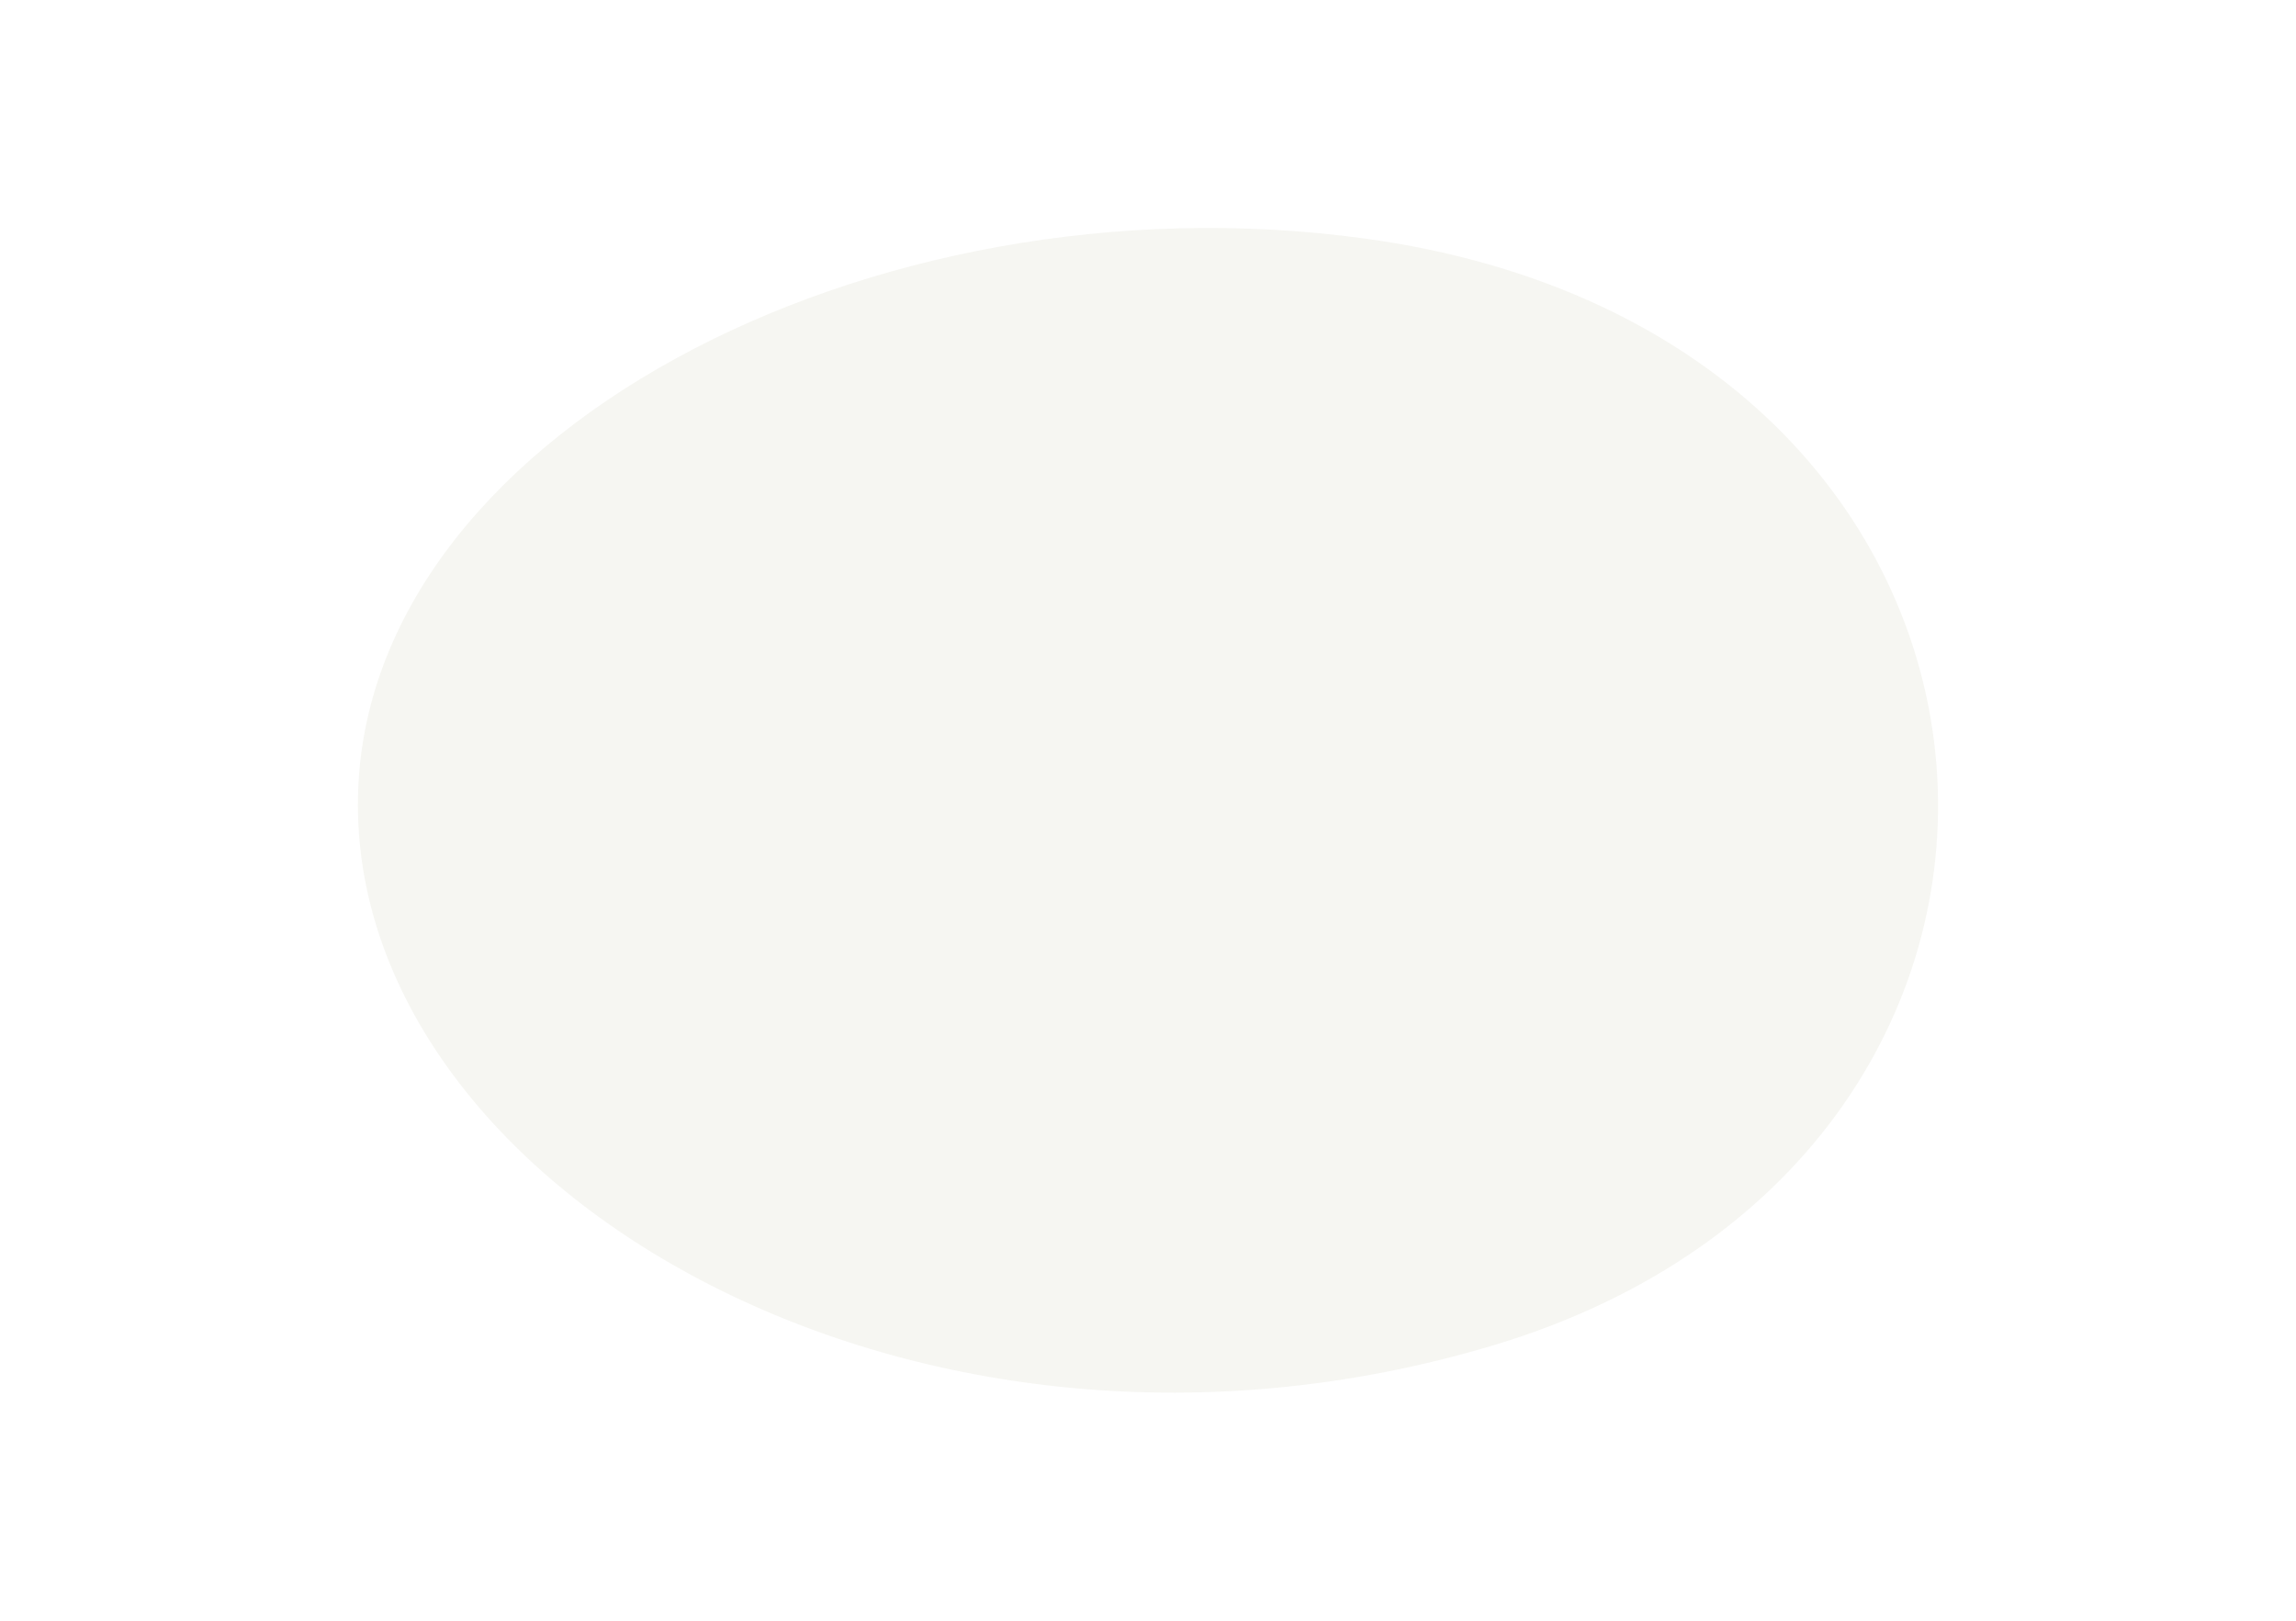
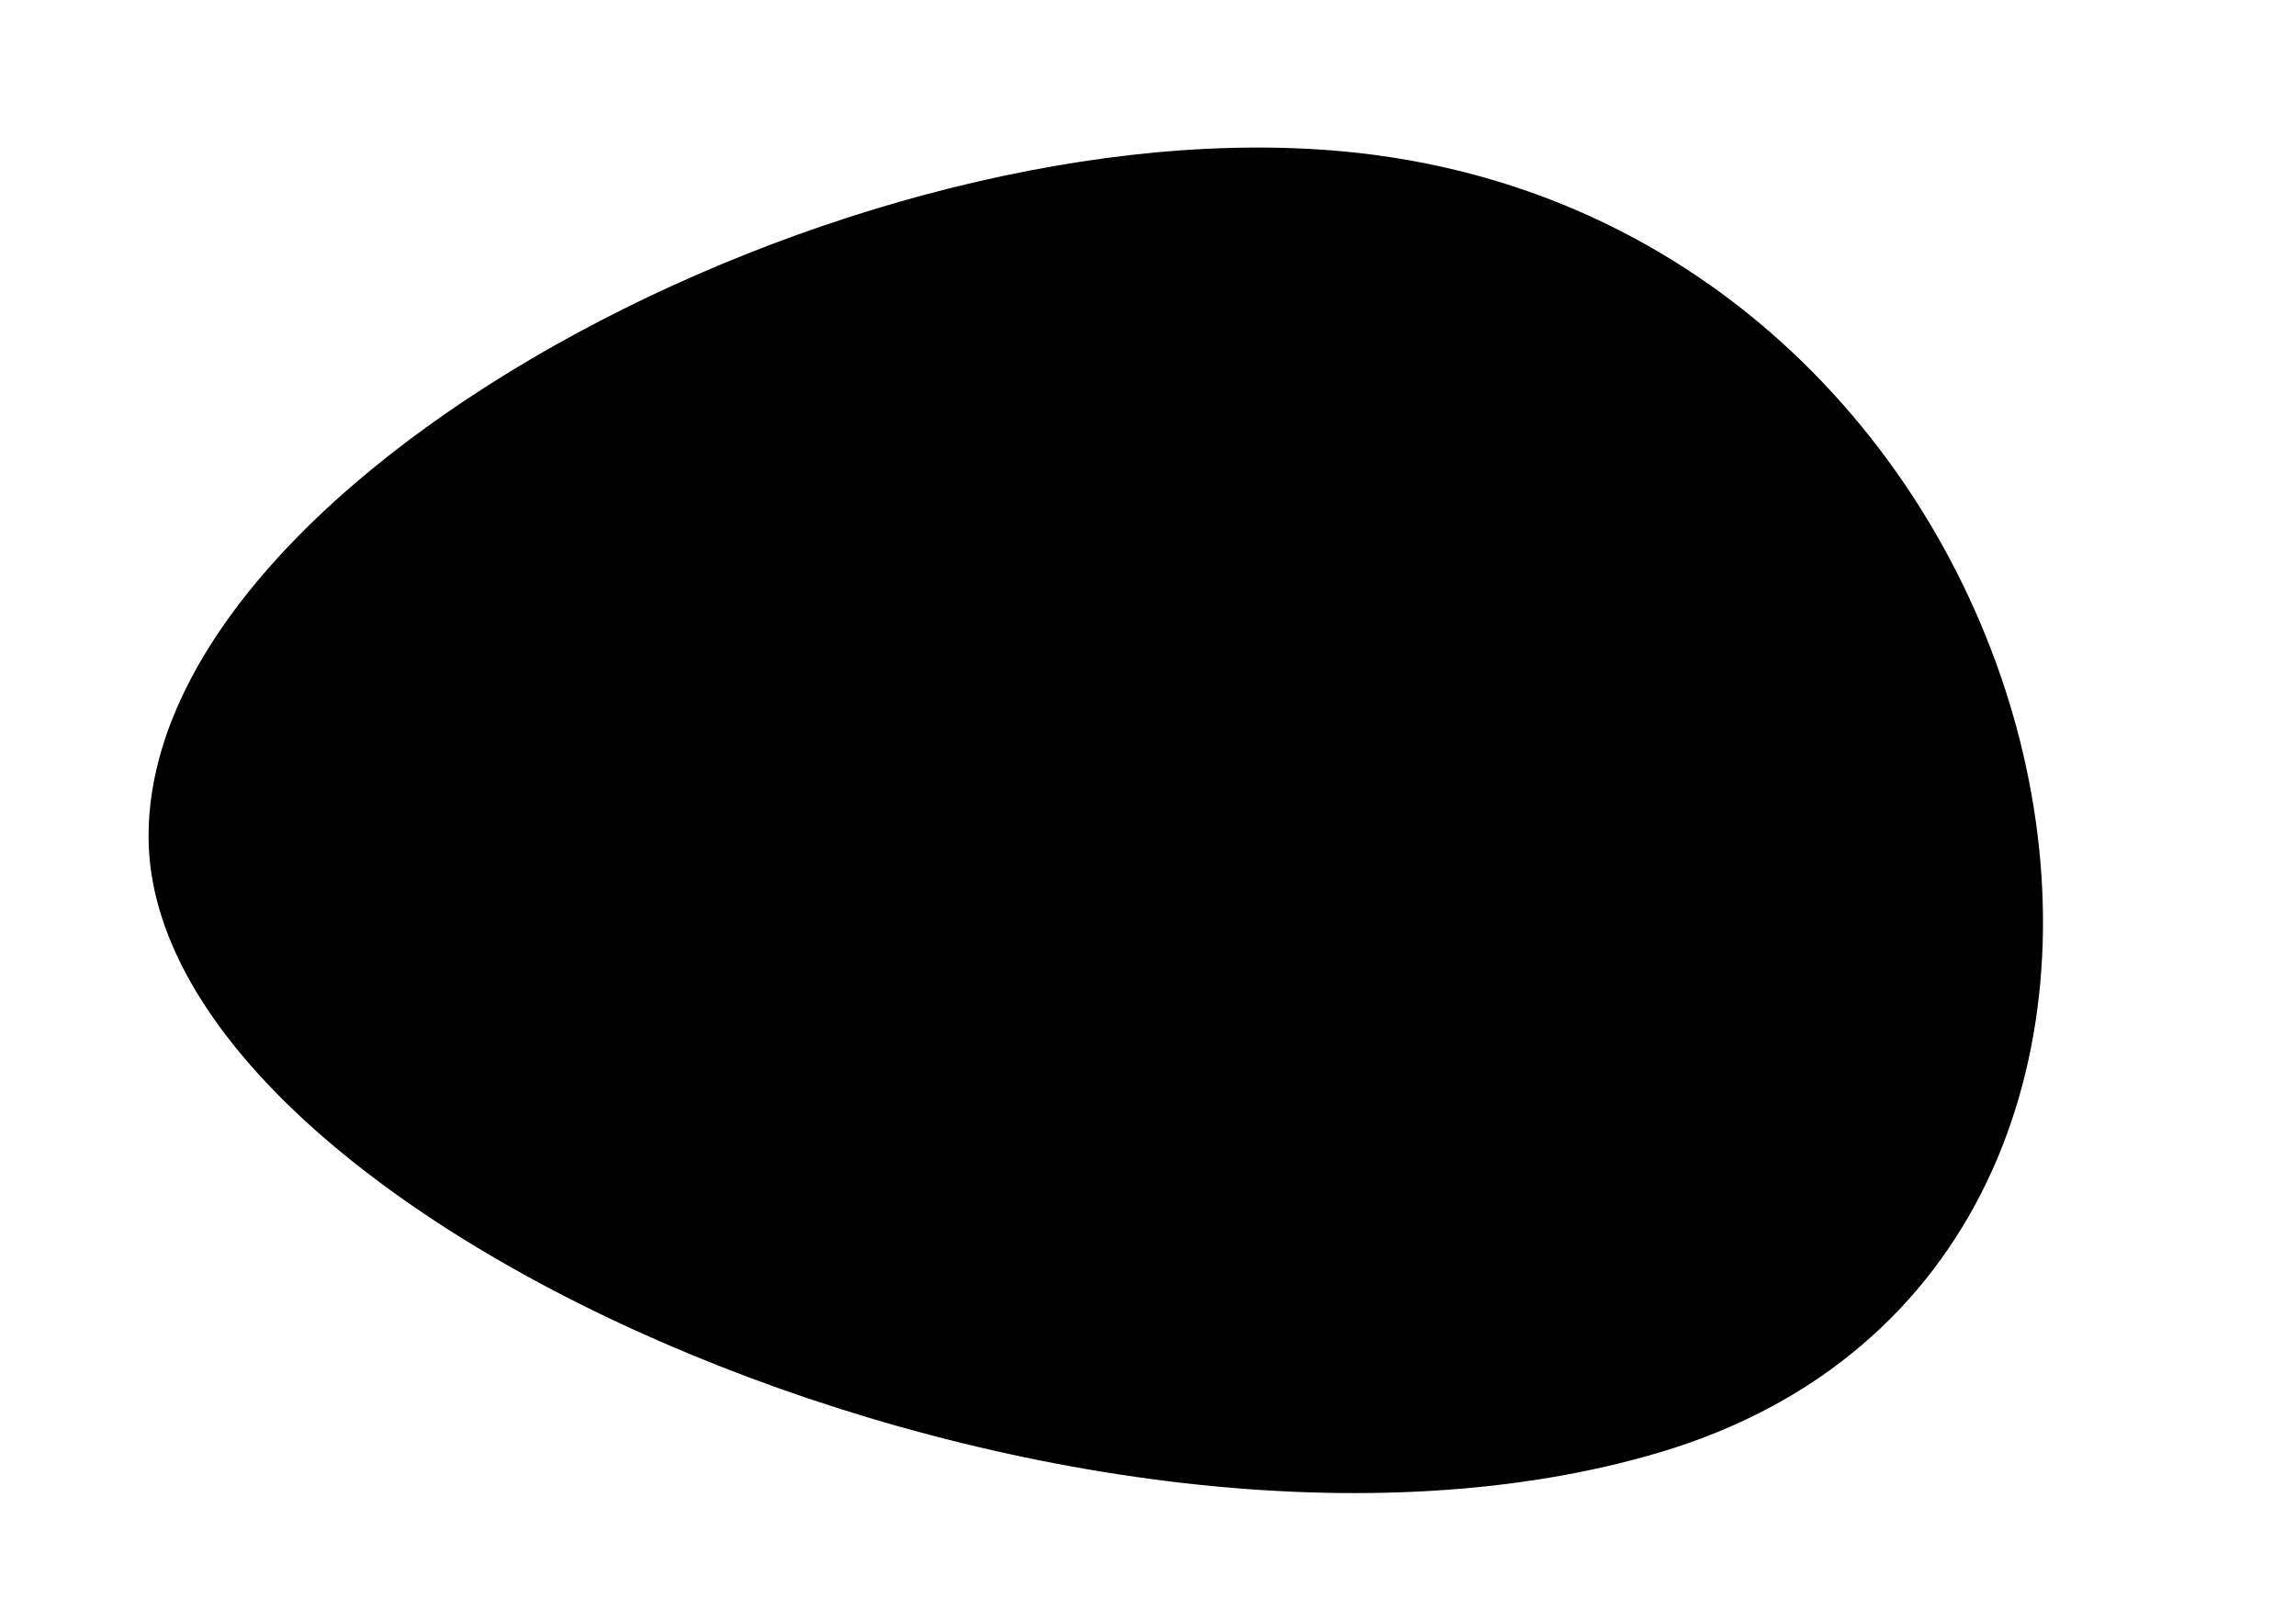
- <svg xmlns="http://www.w3.org/2000/svg" class="random-shapes" viewBox="0 0 340 240">
-   <path d="M202,35.31c-73.12-10-149.22,29.48-149,84.08.23,57.18,83,105.36,168.16,79.82C315.78,170.82,307.56,49.68,202,35.31Z" style="fill: #f6f6f2" />
+ <svg xmlns="http://www.w3.org/2000/svg" class="random-shape" viewBox="0 0 340 240">
+   <path class="start" d="M202,35.31c-73.12-10-149.22,29.48-149,84.08.23,57.18,83,105.36,168.16,79.82C315.78,170.82,307.56,49.68,202,35.31Z" />
+   <path class="end" d="M204,23C130.88,13.05,21.78,69.4,22,124c.23,57.18,138.86,116.54,224,91C340.63,186.61,309.56,37.37,204,23Z" />
</svg>
